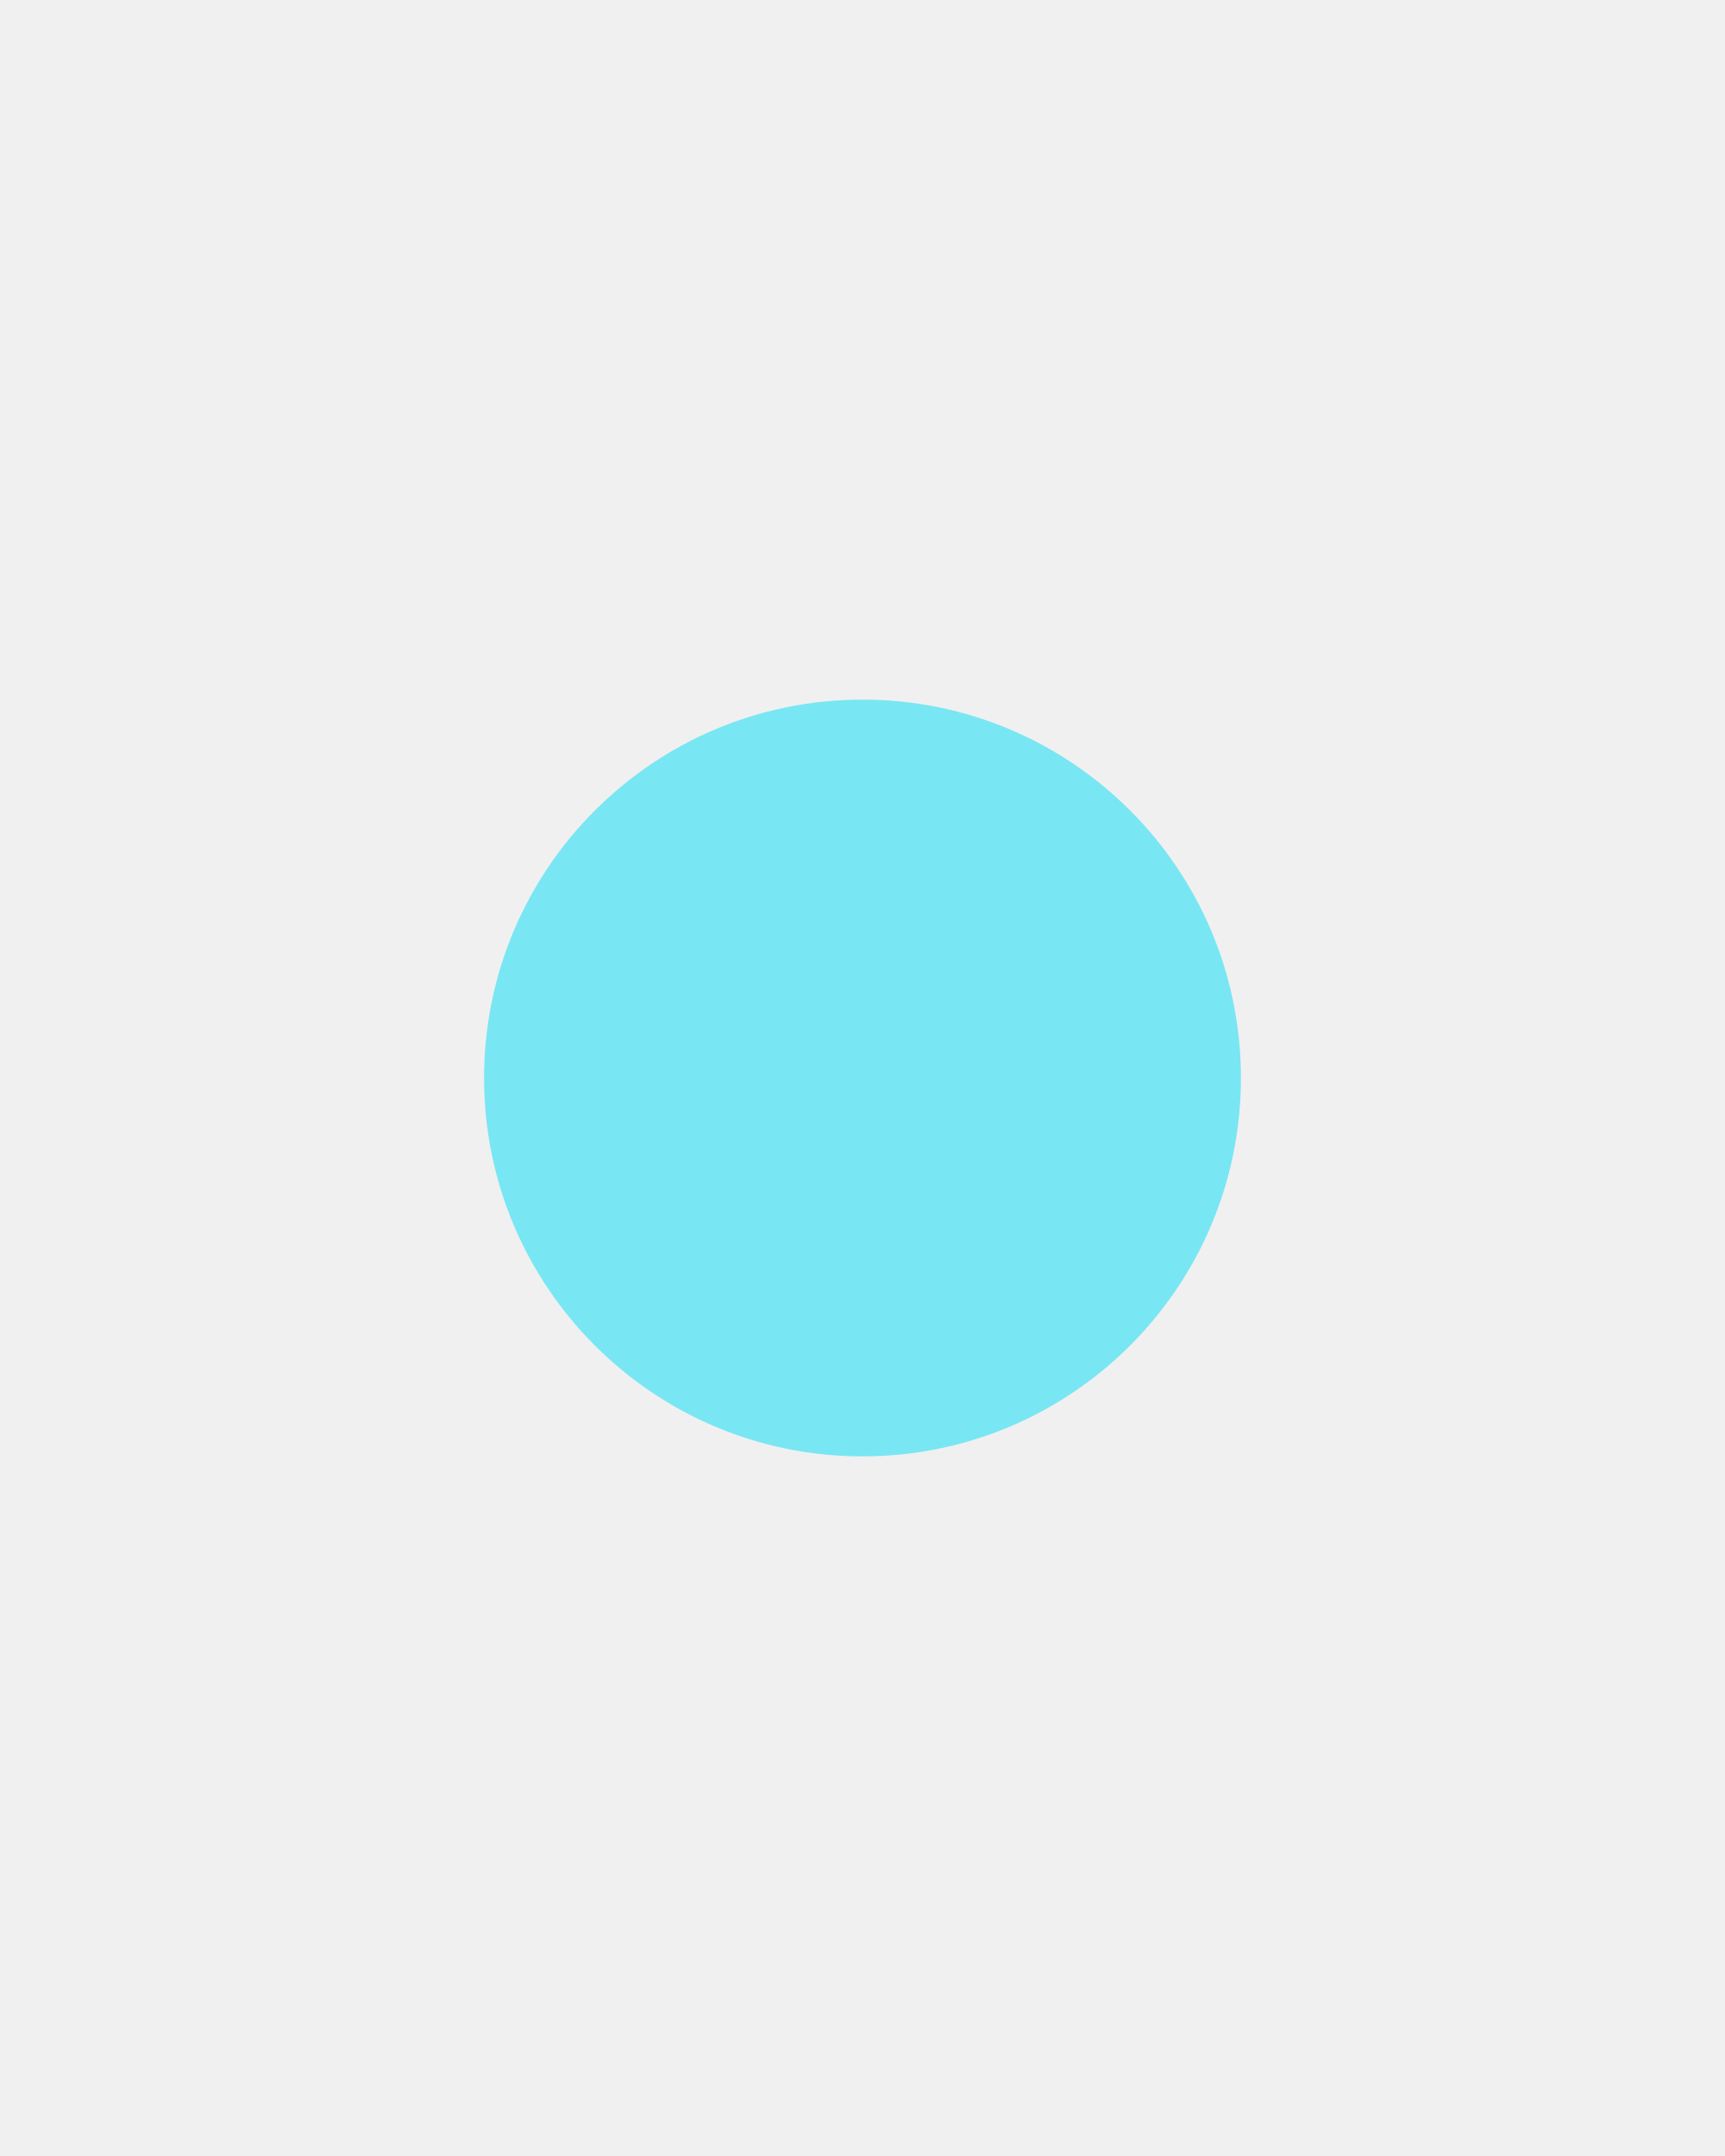
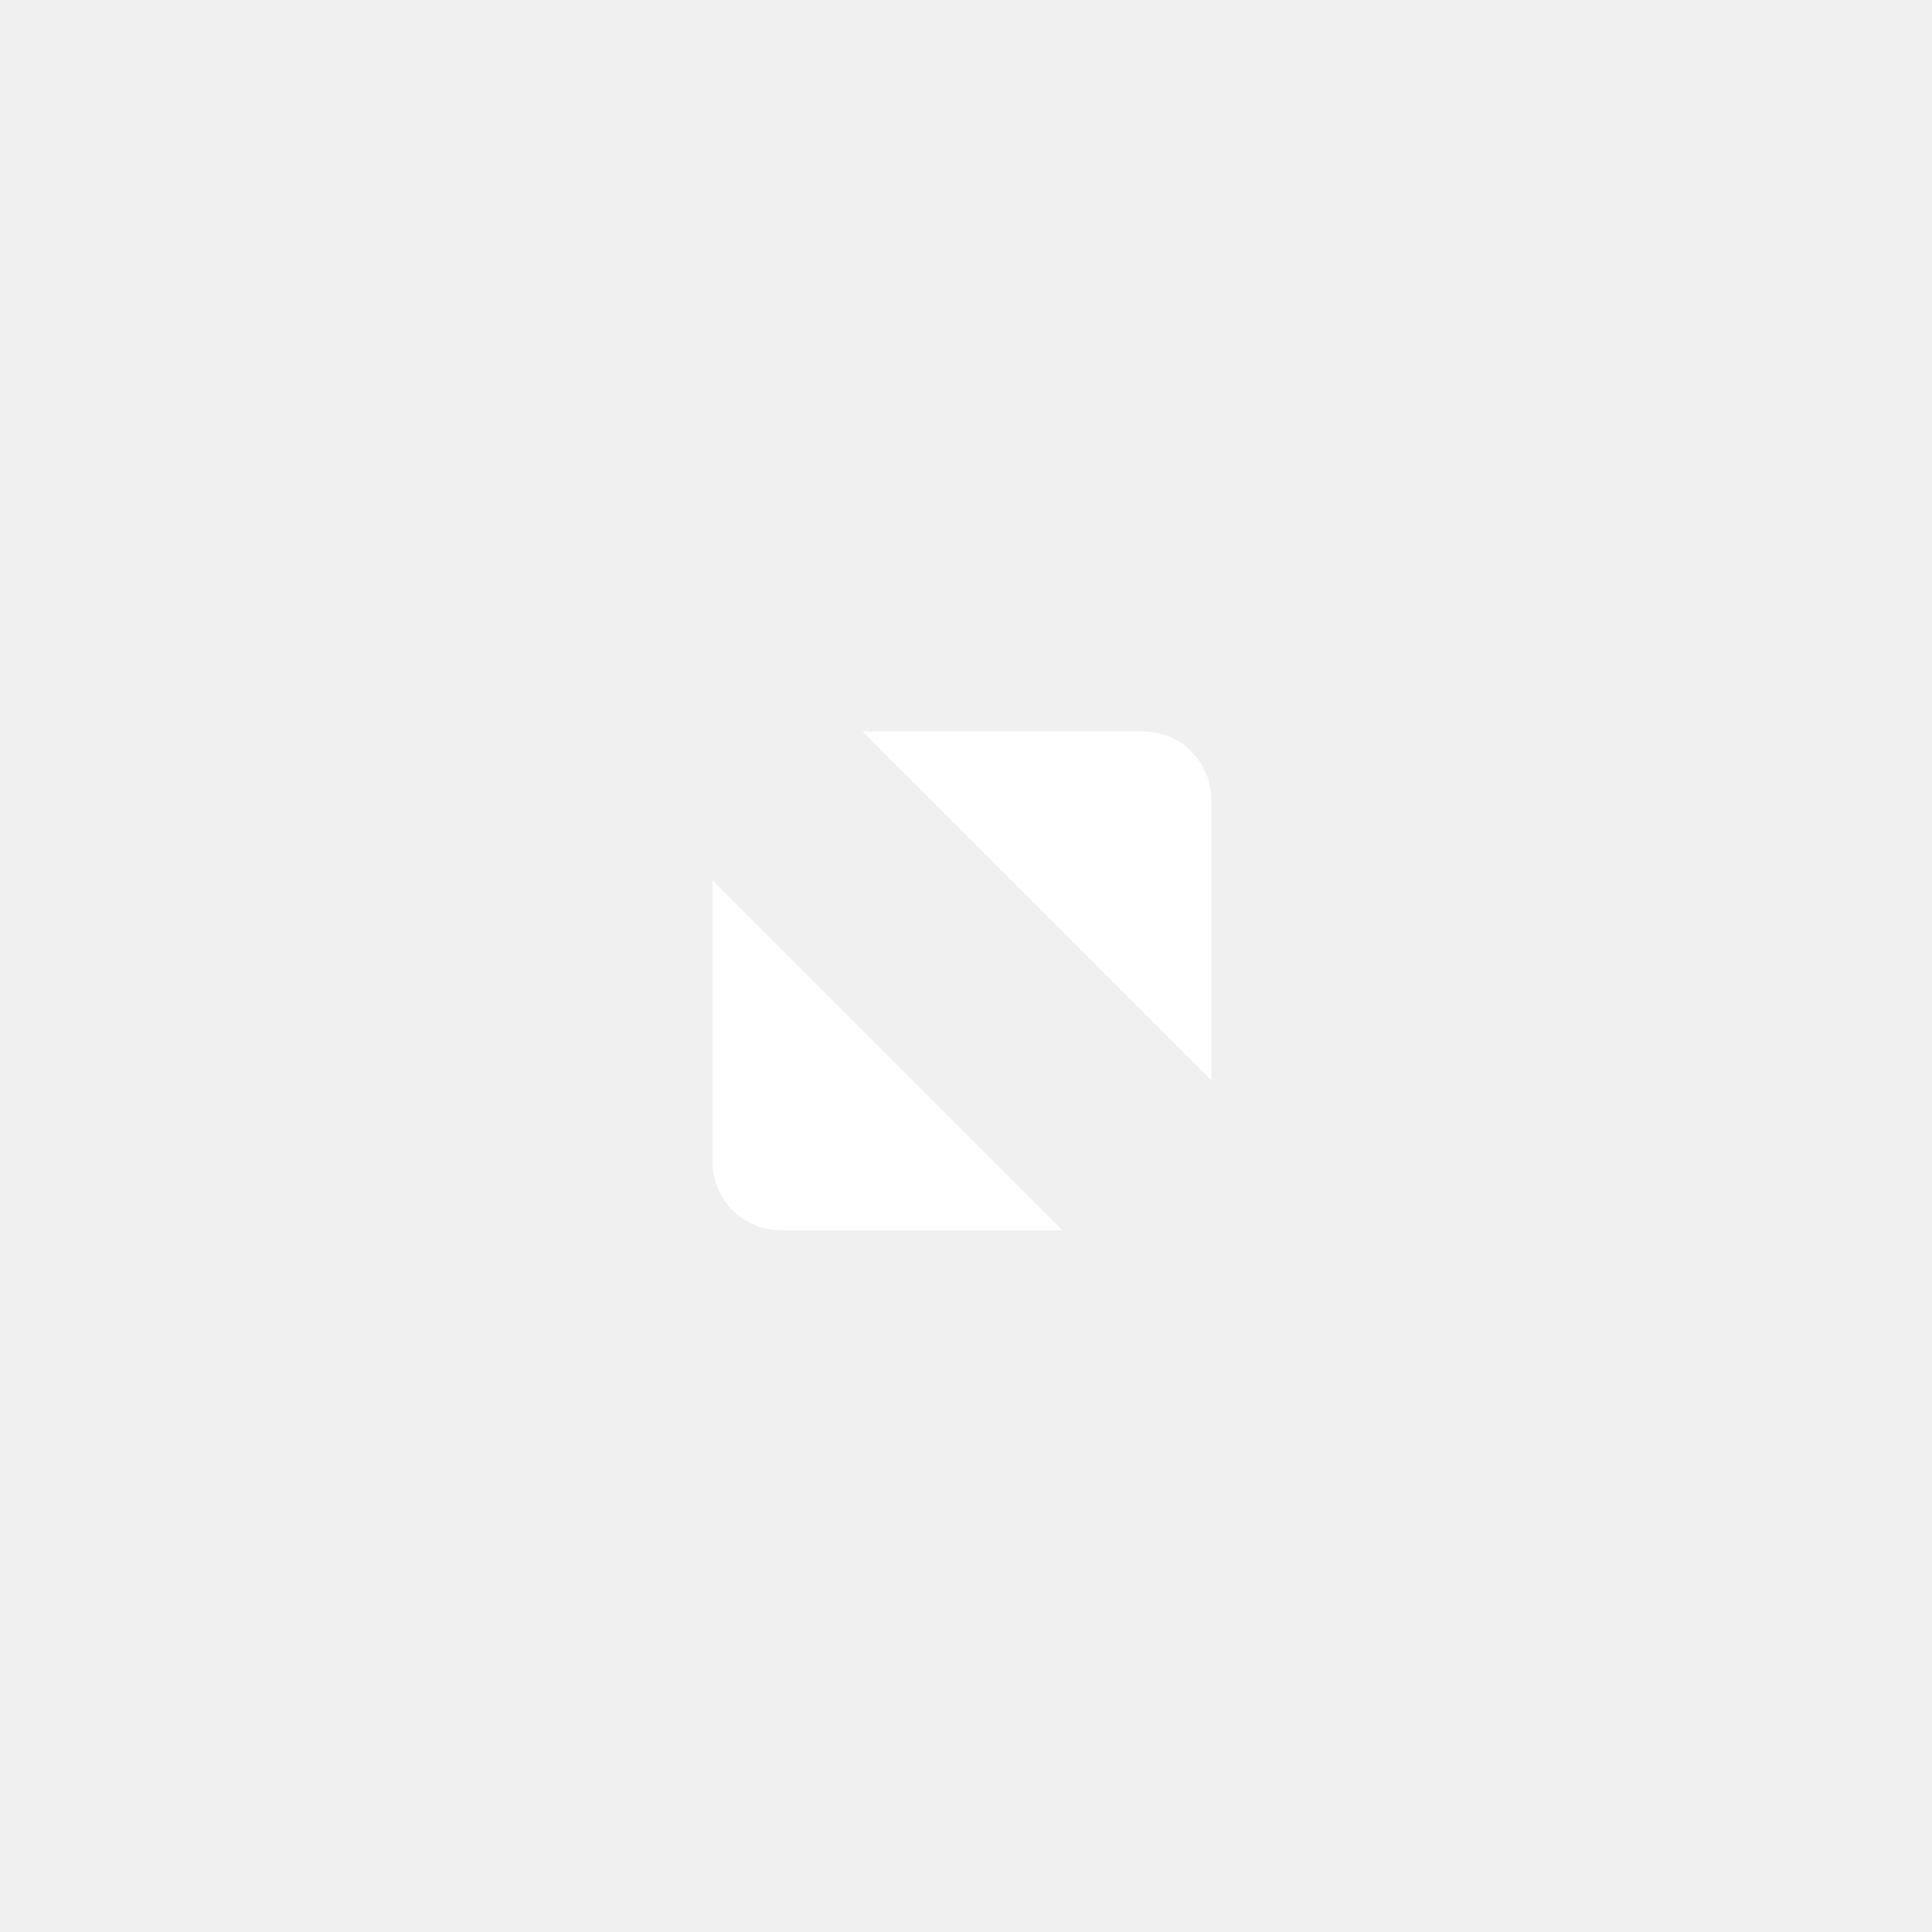
- <svg xmlns="http://www.w3.org/2000/svg" width="40" height="50" viewBox="-25 -50 100 300" version="1.1" id="svg8">
-   <defs id="defs2" />
-   <g id="layer2" style="display:inline">
-     <circle style="opacity:1;fill:#79E6F3;fill-opacity:1;stroke:#87cdde;stroke-width:0;stroke-linecap:butt;stroke-linejoin:round;stroke-miterlimit:4;stroke-dasharray:none;stroke-dashoffset:189.06;stroke-opacity:1" id="path4816" cx="25" cy="100" r="52.65" />
+ <svg xmlns="http://www.w3.org/2000/svg" xmlns:ns1="http://www.openswatchbook.org/uri/2009/osb" width="64" height="64" id="svg4306" version="1.1" style="enable-background:new">
+   <defs id="defs4308">
+     <linearGradient id="linearGradient3770">
+       <stop style="stop-color:#000000;stop-opacity:0.628;" offset="0" id="stop3772" />
+       <stop style="stop-color:#000000;stop-opacity:0.498;" offset="1" id="stop3774" />
+     </linearGradient>
+     <linearGradient id="linearGradient4882">
+       <stop style="stop-color:#ffffff;stop-opacity:1;" offset="0" id="stop4884" />
+       <stop style="stop-color:#ffffff;stop-opacity:0;" offset="1" id="stop4886" />
+     </linearGradient>
+     <linearGradient id="linearGradient3784-6">
+       <stop style="stop-color:#ffffff;stop-opacity:0.216;" offset="0" id="stop3786-4" />
+       <stop style="stop-color:#ffffff;stop-opacity:0;" offset="1" id="stop3788-6" />
+     </linearGradient>
+     <linearGradient id="linearGradient4892">
+       <stop id="stop4894" offset="0" style="stop-color:#2f3a42;stop-opacity:1;" />
+       <stop id="stop4896" offset="1" style="stop-color:#1d242a;stop-opacity:1;" />
+     </linearGradient>
+     <linearGradient id="linearGradient4882-4">
+       <stop id="stop4884-9" offset="0" style="stop-color:#728495;stop-opacity:1;" />
+       <stop id="stop4886-9" offset="1" style="stop-color:#617c95;stop-opacity:0;" />
+     </linearGradient>
+     <linearGradient id="selected_bg_color" ns1:paint="solid">
+       <stop style="stop-color:#3b3b3b;stop-opacity:1;" offset="0" id="stop4185" />
+     </linearGradient>
+     <linearGradient id="selected_fg_color" ns1:paint="solid">
+       <stop style="stop-color:#ffffffgitgitgitgitgit;stop-opacity:1;" offset="0" id="stop4188" />
+     </linearGradient>
+   </defs>
+   <g id="layer1" transform="translate(0,-988.3622)">
+     <g style="display:inline" id="titlebutton-close" transform="matrix(2.75,0,0,2.75,-1763.875,1509.349)">
+       <g id="g4927-9" style="display:inline;opacity:1" transform="translate(-678,-432.6378)">
+         <g transform="translate(-103)" style="display:inline;opacity:1" id="g4490-6-5-2">
+           <g id="g4092-0-2-21-0" style="display:inline" transform="translate(58)" />
+         </g>
+         <g id="g4778-2-68" transform="translate(1323,246.8672)" style="fill:#ffffff;fill-opacity:1">
+           <g style="display:inline;fill:#ffffff;fill-opacity:1" id="layer9-9-4-4" transform="translate(-60,-518)" />
+           <g id="layer10-2-1-8" transform="translate(-60,-518)" style="fill:#ffffff;fill-opacity:1" />
+           <g id="layer11-16-4-9" transform="translate(-60,-518)" style="fill:#ffffff;fill-opacity:1" />
+           <g transform="matrix(0.75,0,0,0.75,2,2.054688)" id="g2996-76-5" style="fill:#ffffff;fill-opacity:1">
+             <g transform="translate(-60,-518)" id="layer12-4-5-7" style="fill:#ffffff;fill-opacity:1">
+               <g transform="translate(19,-242)" id="layer4-4-1-9-5" style="display:inline;fill:#ffffff;fill-opacity:1" />
+             </g>
+           </g>
+           <g id="layer13-2-6-11" transform="translate(-60,-518)" style="fill:#ffffff;fill-opacity:1" />
+           <g id="layer14-4-0-33" transform="translate(-60,-518)" style="fill:#ffffff;fill-opacity:1" />
+           <g id="layer15-7-3-0" transform="translate(-60,-518)" style="fill:#ffffff;fill-opacity:1" />
+         </g>
+       </g>
+       <rect y="-185.638" x="645" height="16" width="16" id="rect17883-39" style="display:inline;opacity:1;fill:none;fill-opacity:1;stroke:none;stroke-width:1;stroke-linecap:butt;stroke-linejoin:miter;stroke-miterlimit:4;stroke-dasharray:none;stroke-dashoffset:0;stroke-opacity:0" />
+     </g>
+     <g style="display:inline;enable-background:new" id="titlebutton-max-hover-dark" transform="matrix(2.749998,0,0,2.749998,-1400.874,1509.348)">
+       <g id="g4891-5-8" style="display:inline;opacity:1" transform="translate(-781,-432.6378)">
+         <g id="g4806-9-0-6" transform="translate(1294,247)" style="fill:#c0e3ff;fill-opacity:1">
+           <g transform="translate(-81.0002,-967)" style="display:inline;fill:#c0e3ff;fill-opacity:1" id="layer9-78-7-6-6" />
+           <g transform="translate(-81.0002,-967)" id="layer10-3-3-2-7" style="fill:#c0e3ff;fill-opacity:1" />
+           <g transform="translate(-81.0002,-967)" id="layer11-19-75-1-2" style="fill:#c0e3ff;fill-opacity:1" />
+           <g transform="translate(-81.0002,-967)" id="layer13-4-9-2-3" style="fill:#c0e3ff;fill-opacity:1" />
+           <g transform="translate(-81.0002,-967)" id="layer14-8-5-0-4" style="fill:#c0e3ff;fill-opacity:1" />
+           <g transform="translate(-81.0002,-967)" style="display:inline;fill:#c0e3ff;fill-opacity:1" id="layer15-5-8-0-4" />
+           <g transform="translate(-81.0002,-967)" style="display:inline;fill:#c0e3ff;fill-opacity:1" id="g71291-1-7-5-9" />
+           <g transform="translate(-81.0002,-967)" style="display:inline;fill:#c0e3ff;fill-opacity:1" id="g4953-7-1-4-1" />
+           <g transform="translate(-81.0002,-967)" style="display:inline;fill:#c0e3ff;fill-opacity:1" id="layer12-3-0-0-6">
+             <path d="m 87.8,972 h 3.382 c 0.45,0 0.816,0.368 0.819,0.819 v 3.382 z m 2.407,6.007 H 86.812 c -0.45,0 -0.819,-0.368 -0.819,-0.819 v -3.395 l 4.214,4.214" style="opacity:1;fill:#ffffff;fill-opacity:1;fill-rule:evenodd;stroke:none" id="path4293-6-7-1" />
+           </g>
+         </g>
+       </g>
+       <rect y="-185.638" x="513" height="16" width="16" id="rect17883-0-1-5" style="display:inline;opacity:1;fill:none;fill-opacity:1;stroke:none;stroke-width:1;stroke-linecap:butt;stroke-linejoin:miter;stroke-miterlimit:4;stroke-dasharray:none;stroke-dashoffset:0;stroke-opacity:0" />
+     </g>
+     <g style="display:inline;enable-background:new" id="titlebutton-max-active-dark" transform="matrix(2.749998,0,0,2.749998,-1123.124,1509.348)">
+       <g id="g4891-4-5-5" style="display:inline;opacity:1" transform="translate(-882,-432.6378)">
+         <g transform="translate(-132)" style="display:inline;opacity:1" id="g4490-2-9-1-2-4-8">
+           <g id="g4092-0-6-3-6-8-3-7" style="display:inline" transform="translate(58)" />
+         </g>
+         <g id="g4806-5-2-2-9" transform="translate(1294,247)" style="fill:#c0e3ff;fill-opacity:1">
+           <g transform="translate(-81.0002,-967)" style="display:inline;fill:#c0e3ff;fill-opacity:1" id="layer9-78-2-0-0-8" />
+           <g transform="translate(-81.0002,-967)" id="layer10-3-9-9-51-2" style="fill:#c0e3ff;fill-opacity:1" />
+           <g transform="translate(-81.0002,-967)" id="layer11-19-7-6-4-7" style="fill:#c0e3ff;fill-opacity:1" />
+           <g transform="translate(-81.0002,-967)" id="layer13-4-7-4-0-9" style="fill:#c0e3ff;fill-opacity:1" />
+           <g transform="translate(-81.0002,-967)" id="layer14-8-9-7-6-0" style="fill:#c0e3ff;fill-opacity:1" />
+           <g transform="translate(-81.0002,-967)" style="display:inline;fill:#c0e3ff;fill-opacity:1" id="layer15-5-4-2-4-4" />
+           <g transform="translate(-81.0002,-967)" style="display:inline;fill:#c0e3ff;fill-opacity:1" id="g71291-1-4-6-4-2" />
+           <g transform="translate(-81.0002,-967)" style="display:inline;fill:#c0e3ff;fill-opacity:1" id="g4953-7-0-8-22-2" />
+           <g transform="translate(-81.0002,-967)" style="display:inline;fill:#c0e3ff;fill-opacity:1" id="layer12-3-7-2-3-1" />
+         </g>
+       </g>
+       <rect y="-185.638" x="412" height="16" width="16" id="rect17883-79-3-0" style="display:inline;opacity:1;fill:none;fill-opacity:1;stroke:none;stroke-width:1;stroke-linecap:butt;stroke-linejoin:miter;stroke-miterlimit:4;stroke-dasharray:none;stroke-dashoffset:0;stroke-opacity:0" />
+     </g>
  </g>
</svg>
